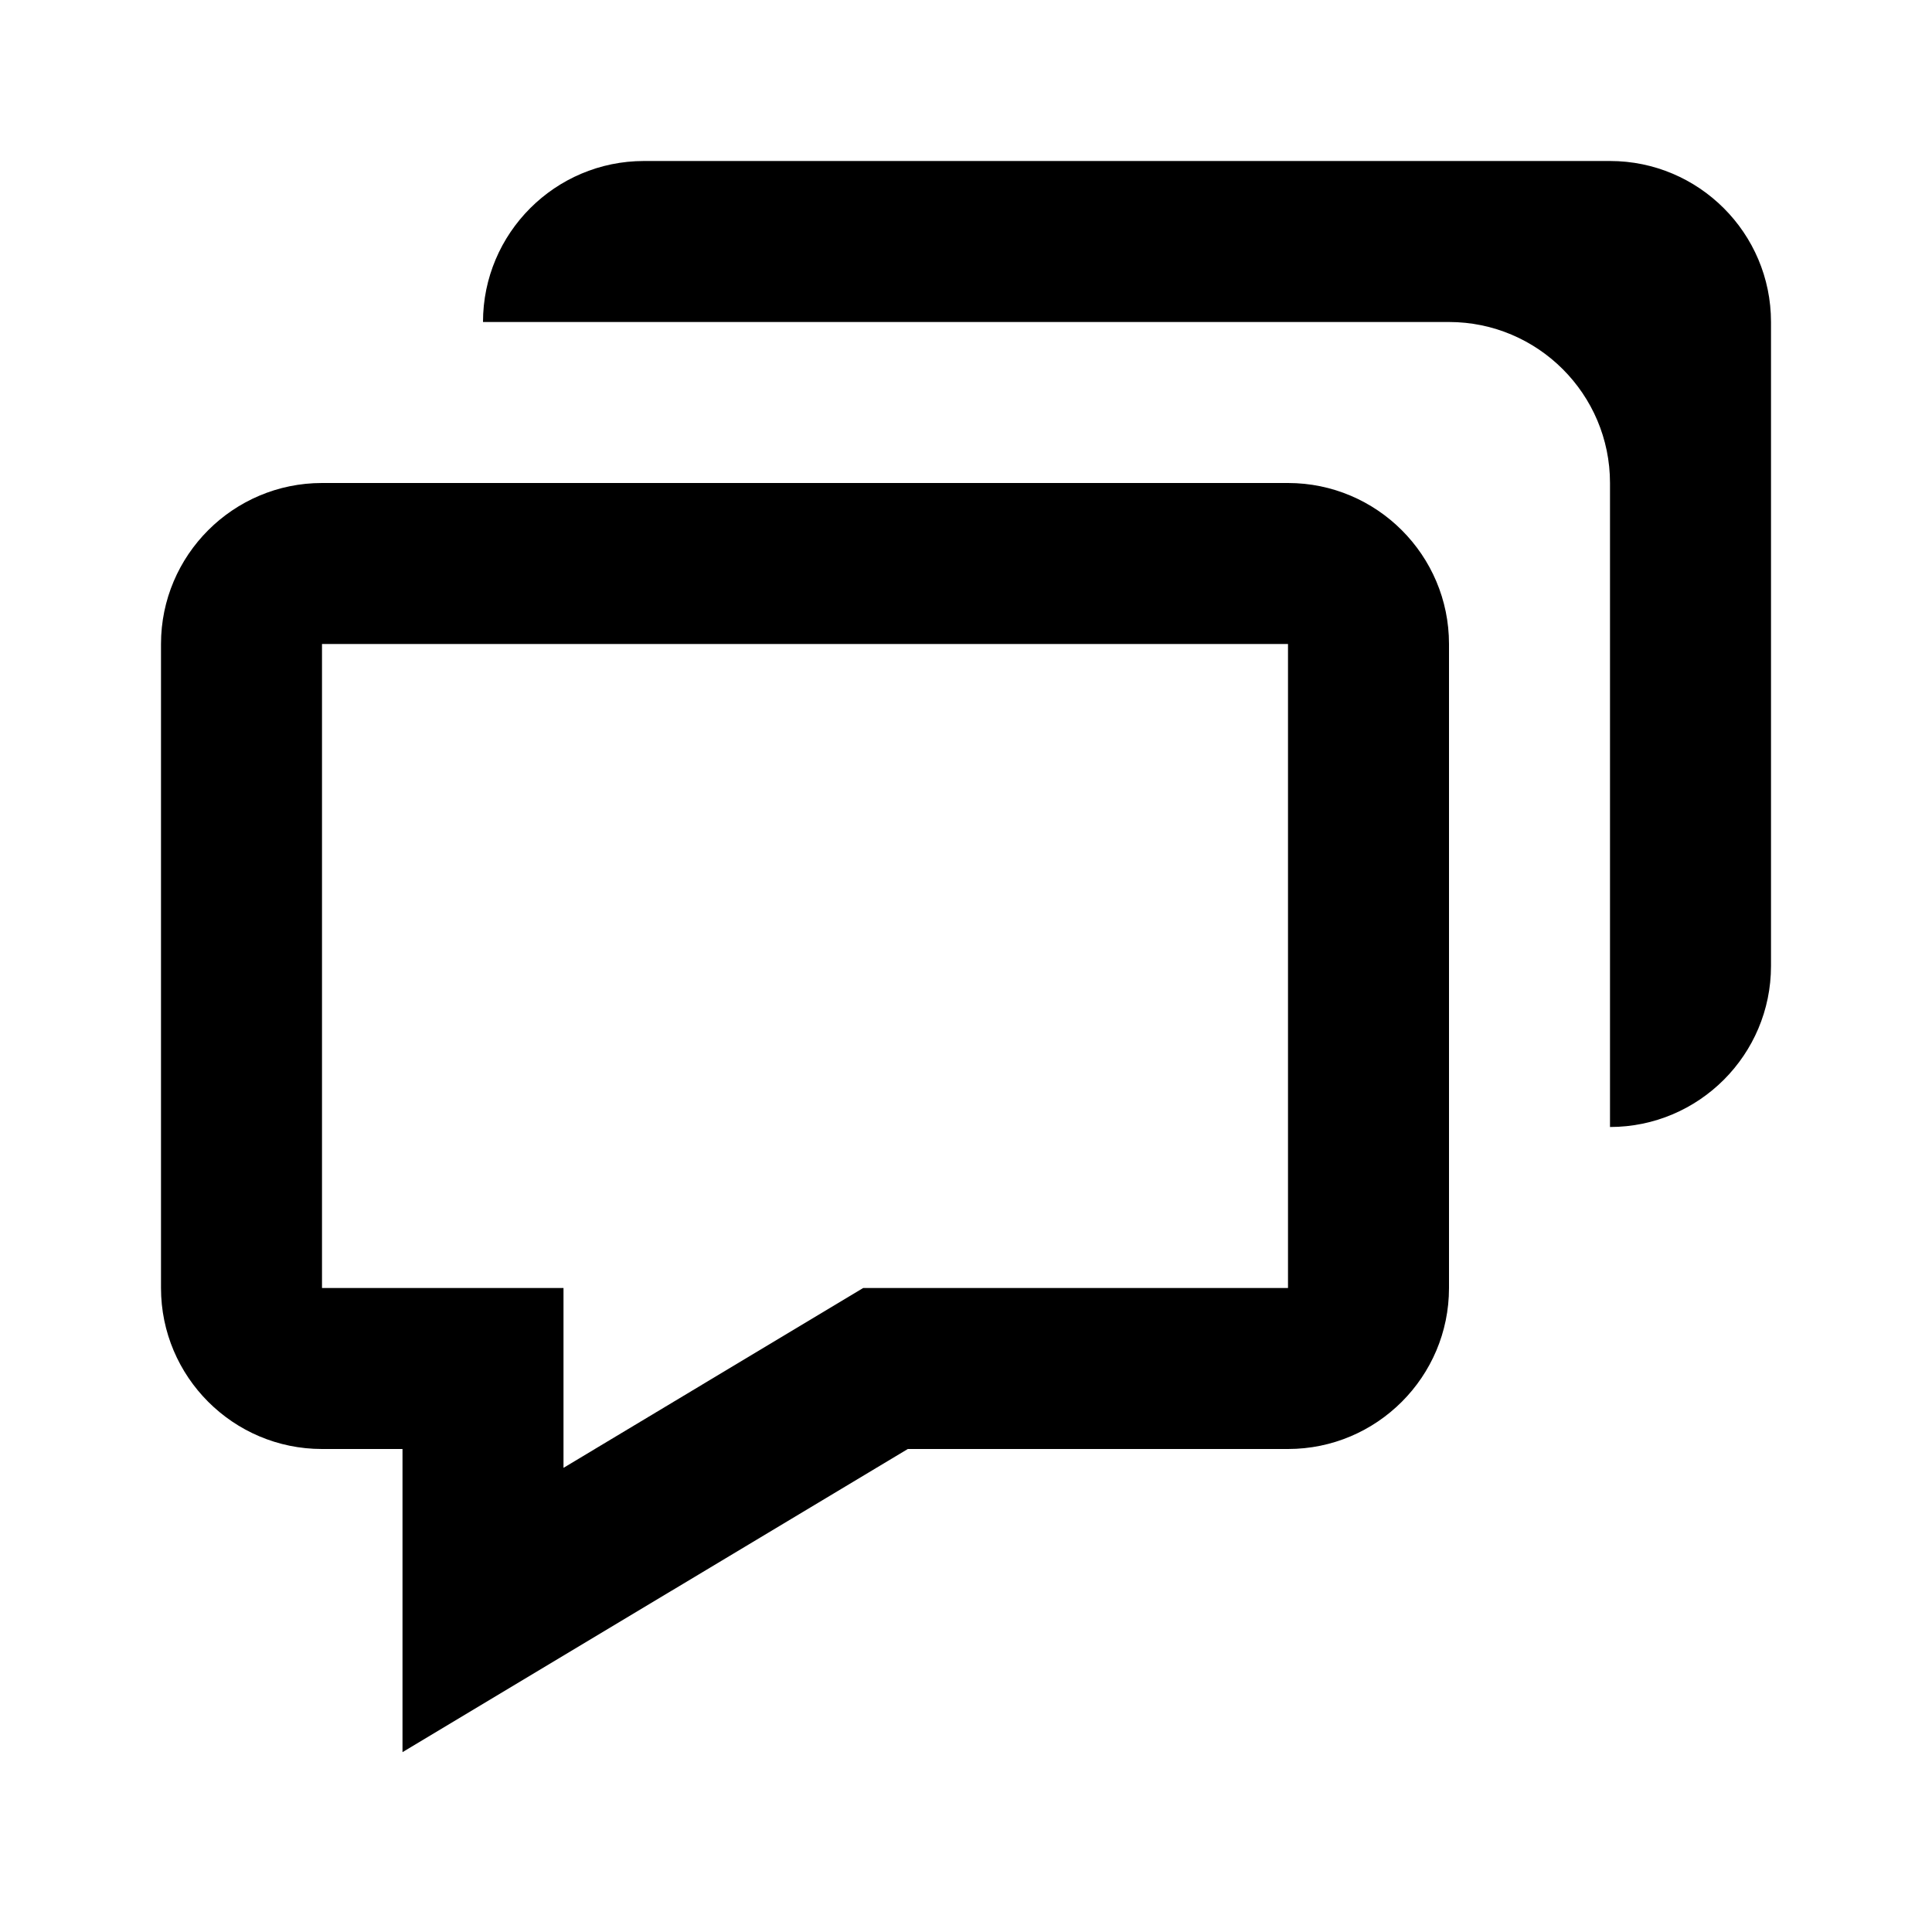
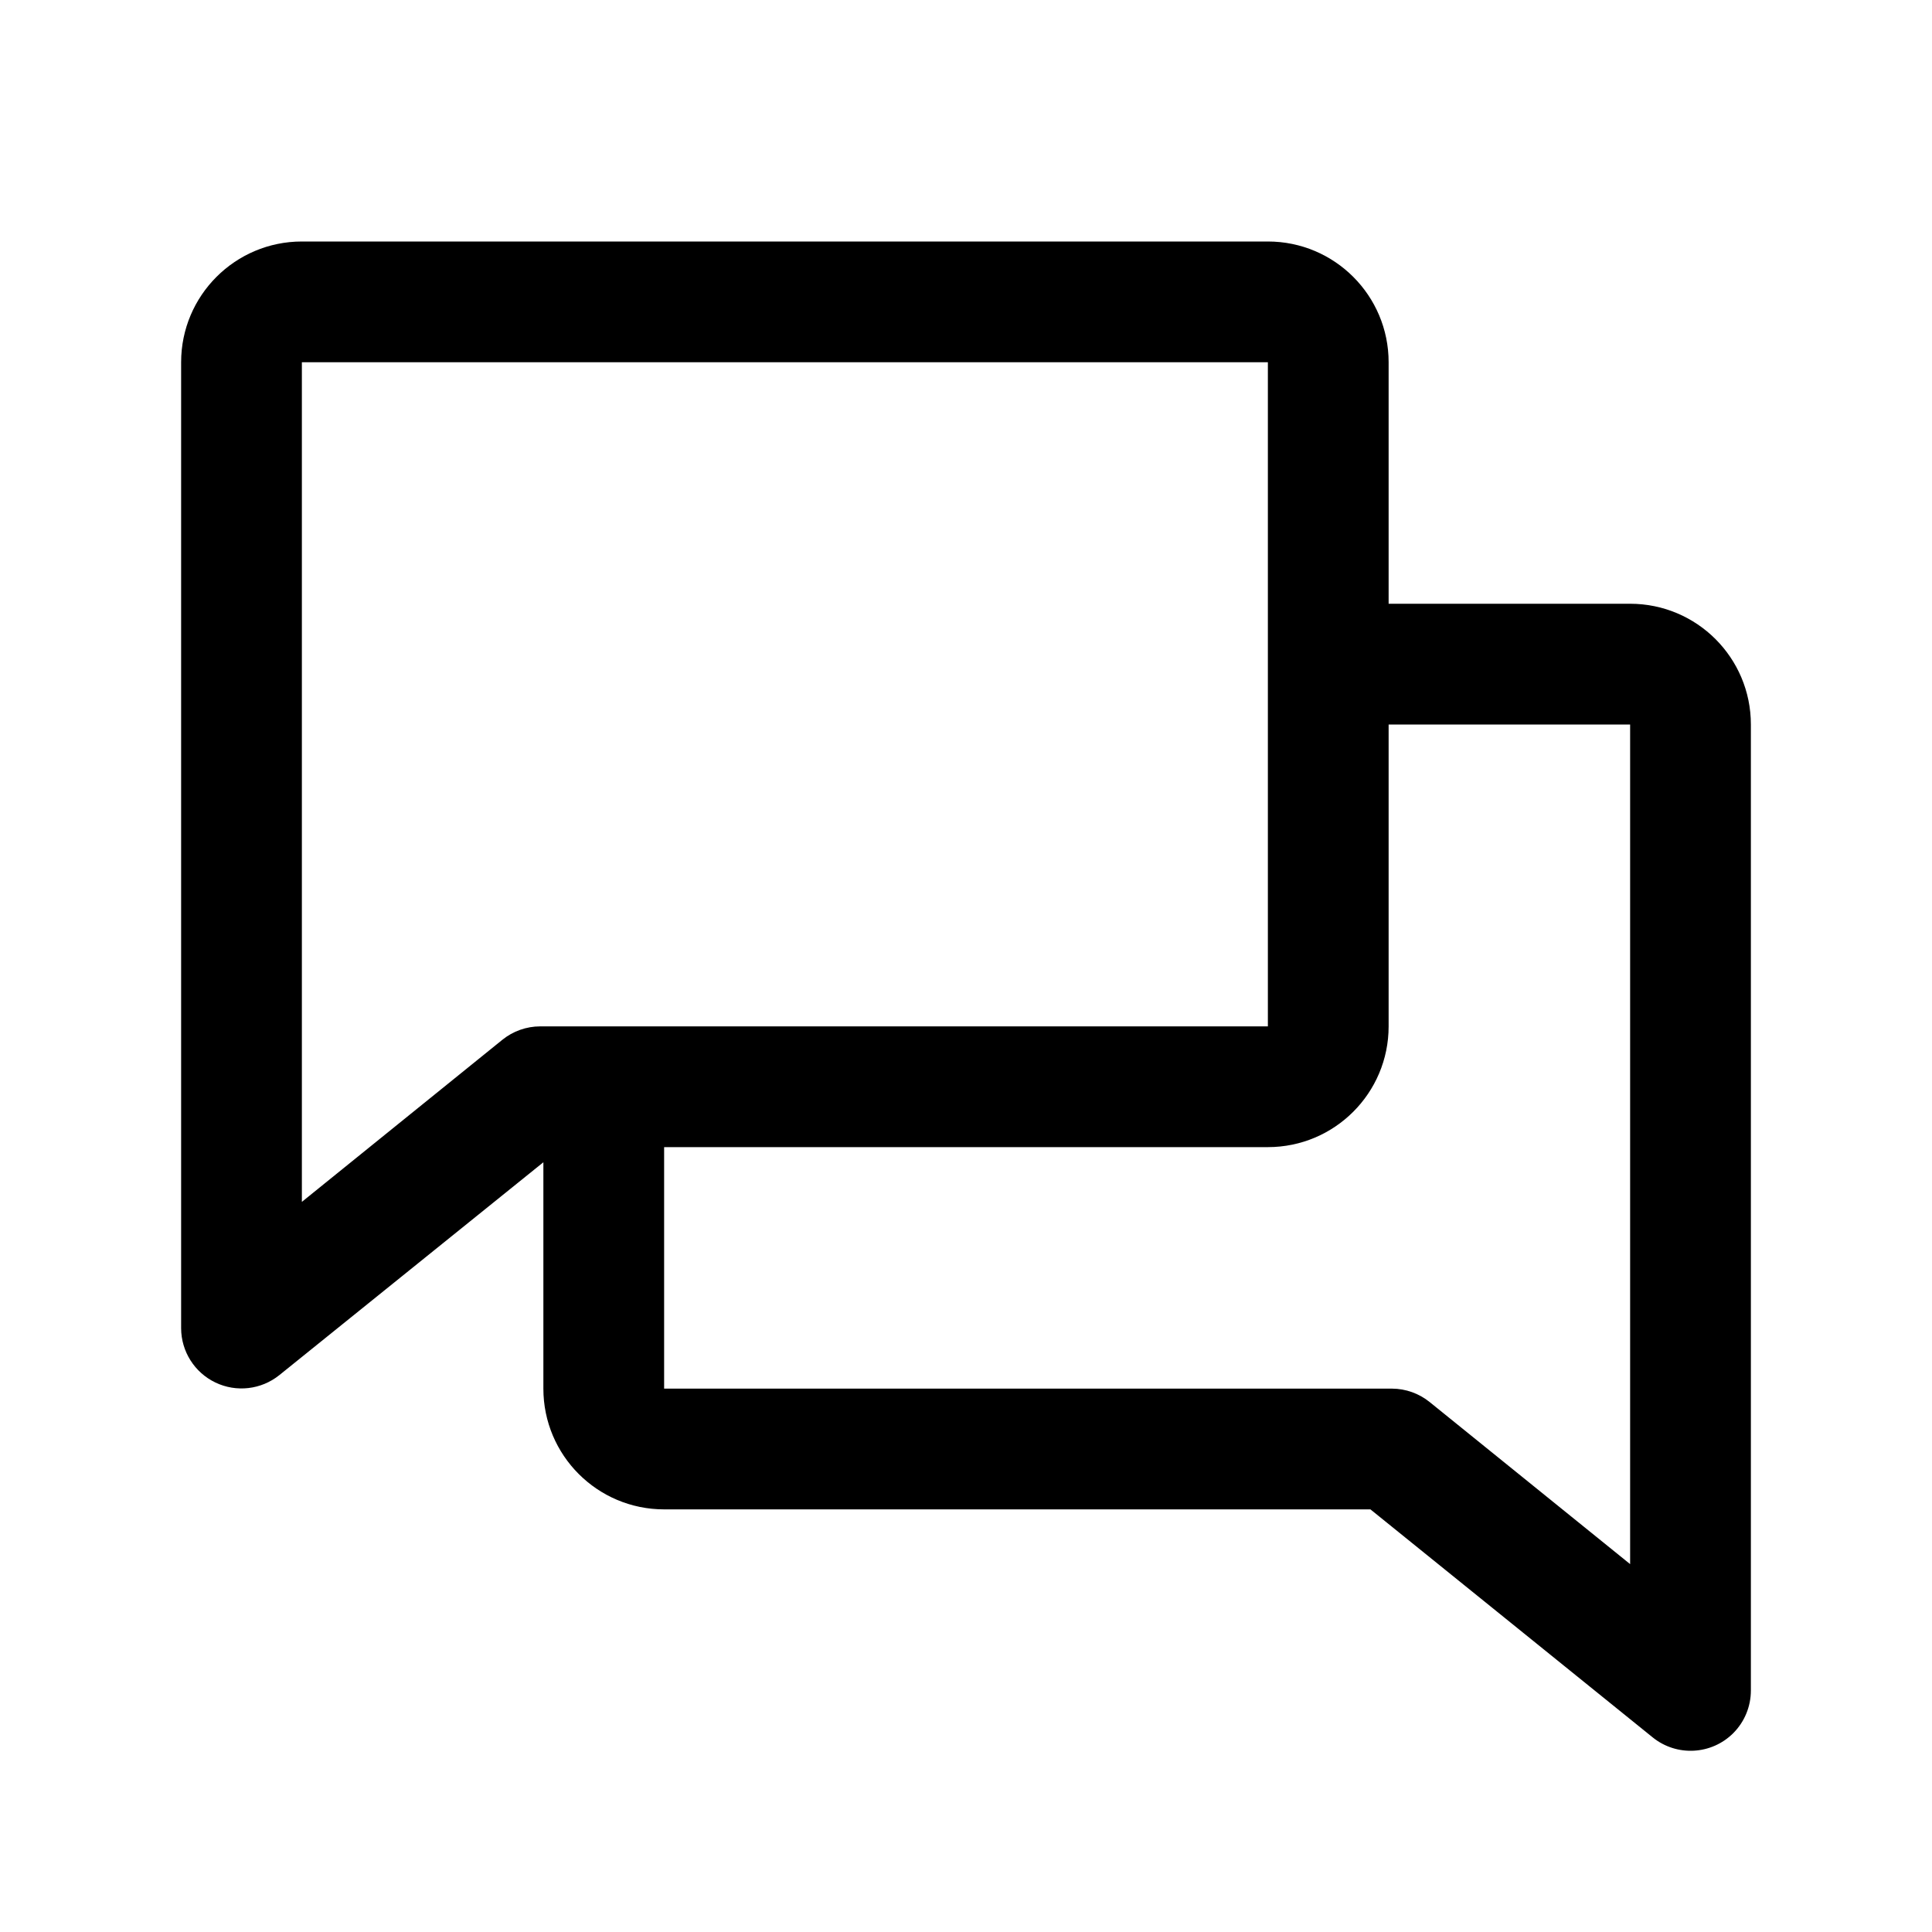
- <svg xmlns="http://www.w3.org/2000/svg" width="24" height="24" viewBox="0 0 24 24">
-   <path d="M5 18v3.766l1.515-.909L11.277 18H16c1.103 0 2-.897 2-2V8c0-1.103-.897-2-2-2H4c-1.103 0-2 .897-2 2v8c0 1.103.897 2 2 2h1zM4 8h12v8h-5.277L7 18.234V16H4V8z" />
-   <path d="M20 2H8c-1.103 0-2 .897-2 2h12c1.103 0 2 .897 2 2v8c1.103 0 2-.897 2-2V4c0-1.103-.897-2-2-2z" />
+ <svg xmlns="http://www.w3.org/2000/svg" width="24" height="24">
+   <path d="M20.25 7.5h-3v-3a1.5 1.5 0 0 0-1.5-1.5h-12a1.5 1.5 0 0 0-1.5 1.5v12a.75.75 0 0 0 1.219.583l3.281-2.645v2.812a1.5 1.5 0 0 0 1.5 1.5h8.774l3.507 2.833a.75.75 0 0 0 1-.053.75.75 0 0 0 .219-.53V9a1.5 1.5 0 0 0-1.5-1.5ZM6.24 12.917 3.75 14.93V4.5h12v8.25H6.71a.75.75 0 0 0-.47.167Zm14.01 6.513-2.49-2.013a.75.75 0 0 0-.468-.167H8.25v-3h7.5a1.5 1.5 0 0 0 1.5-1.5V9h3v10.43Z" />
</svg>
